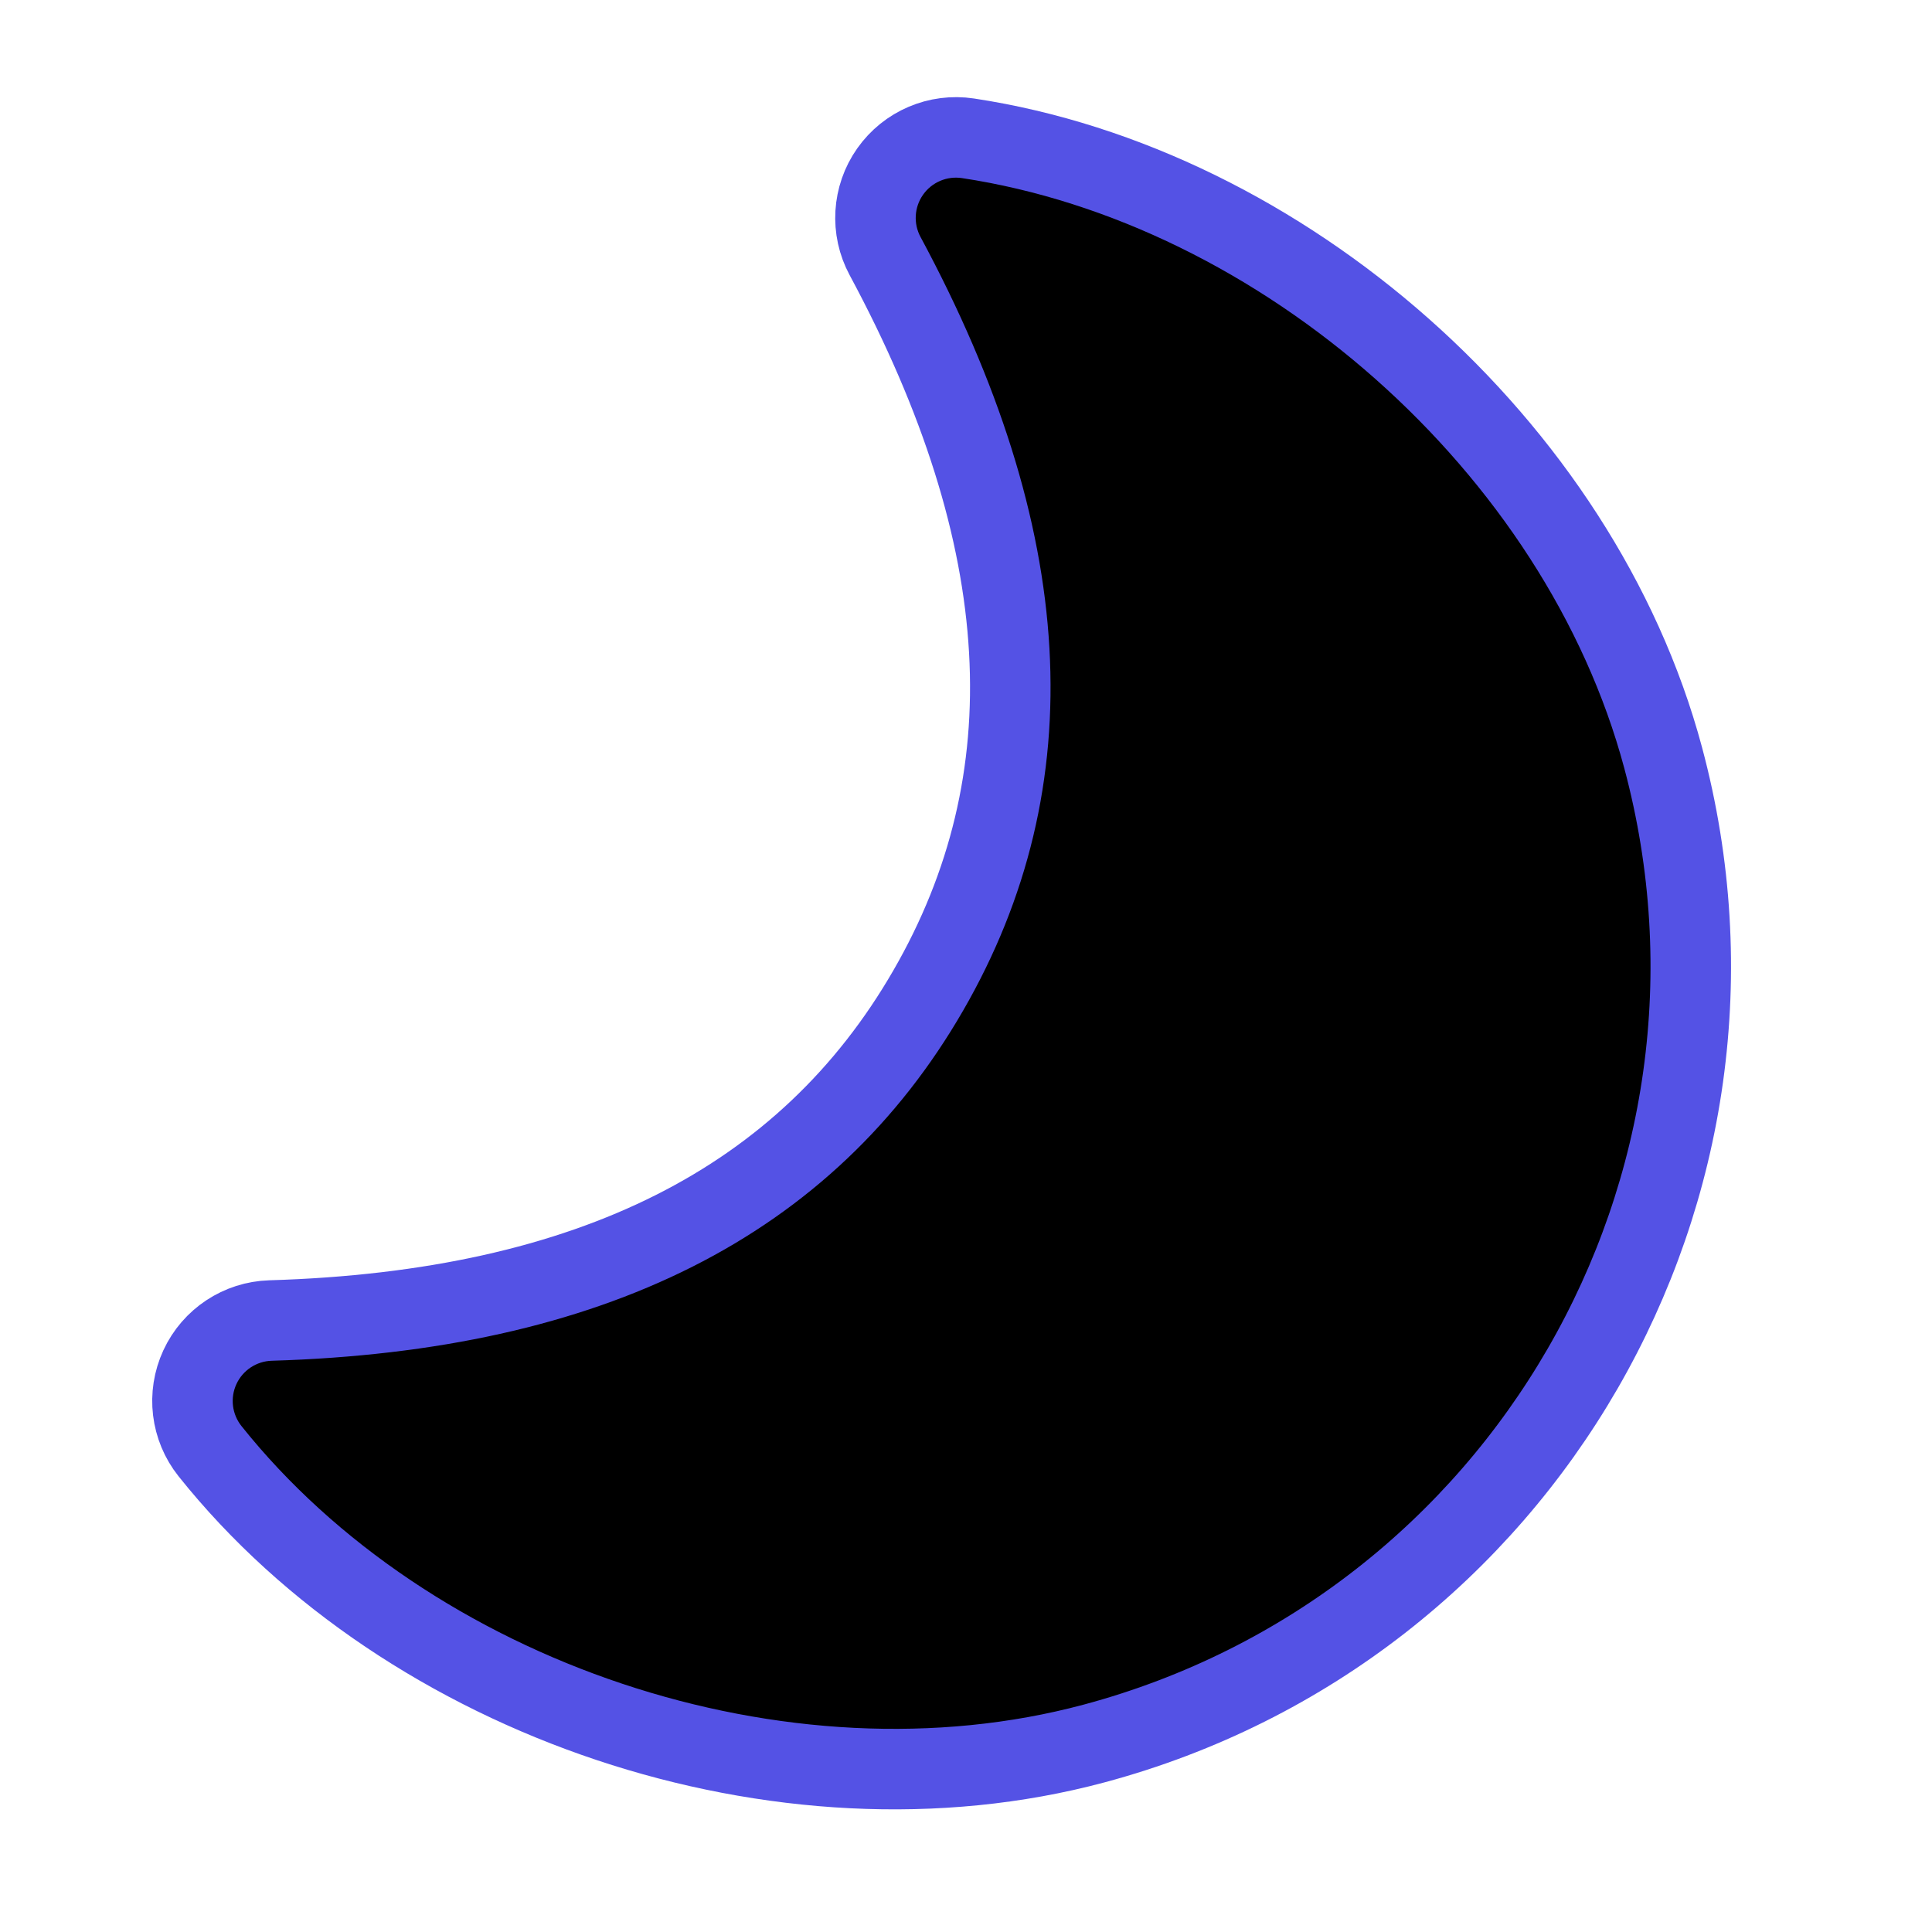
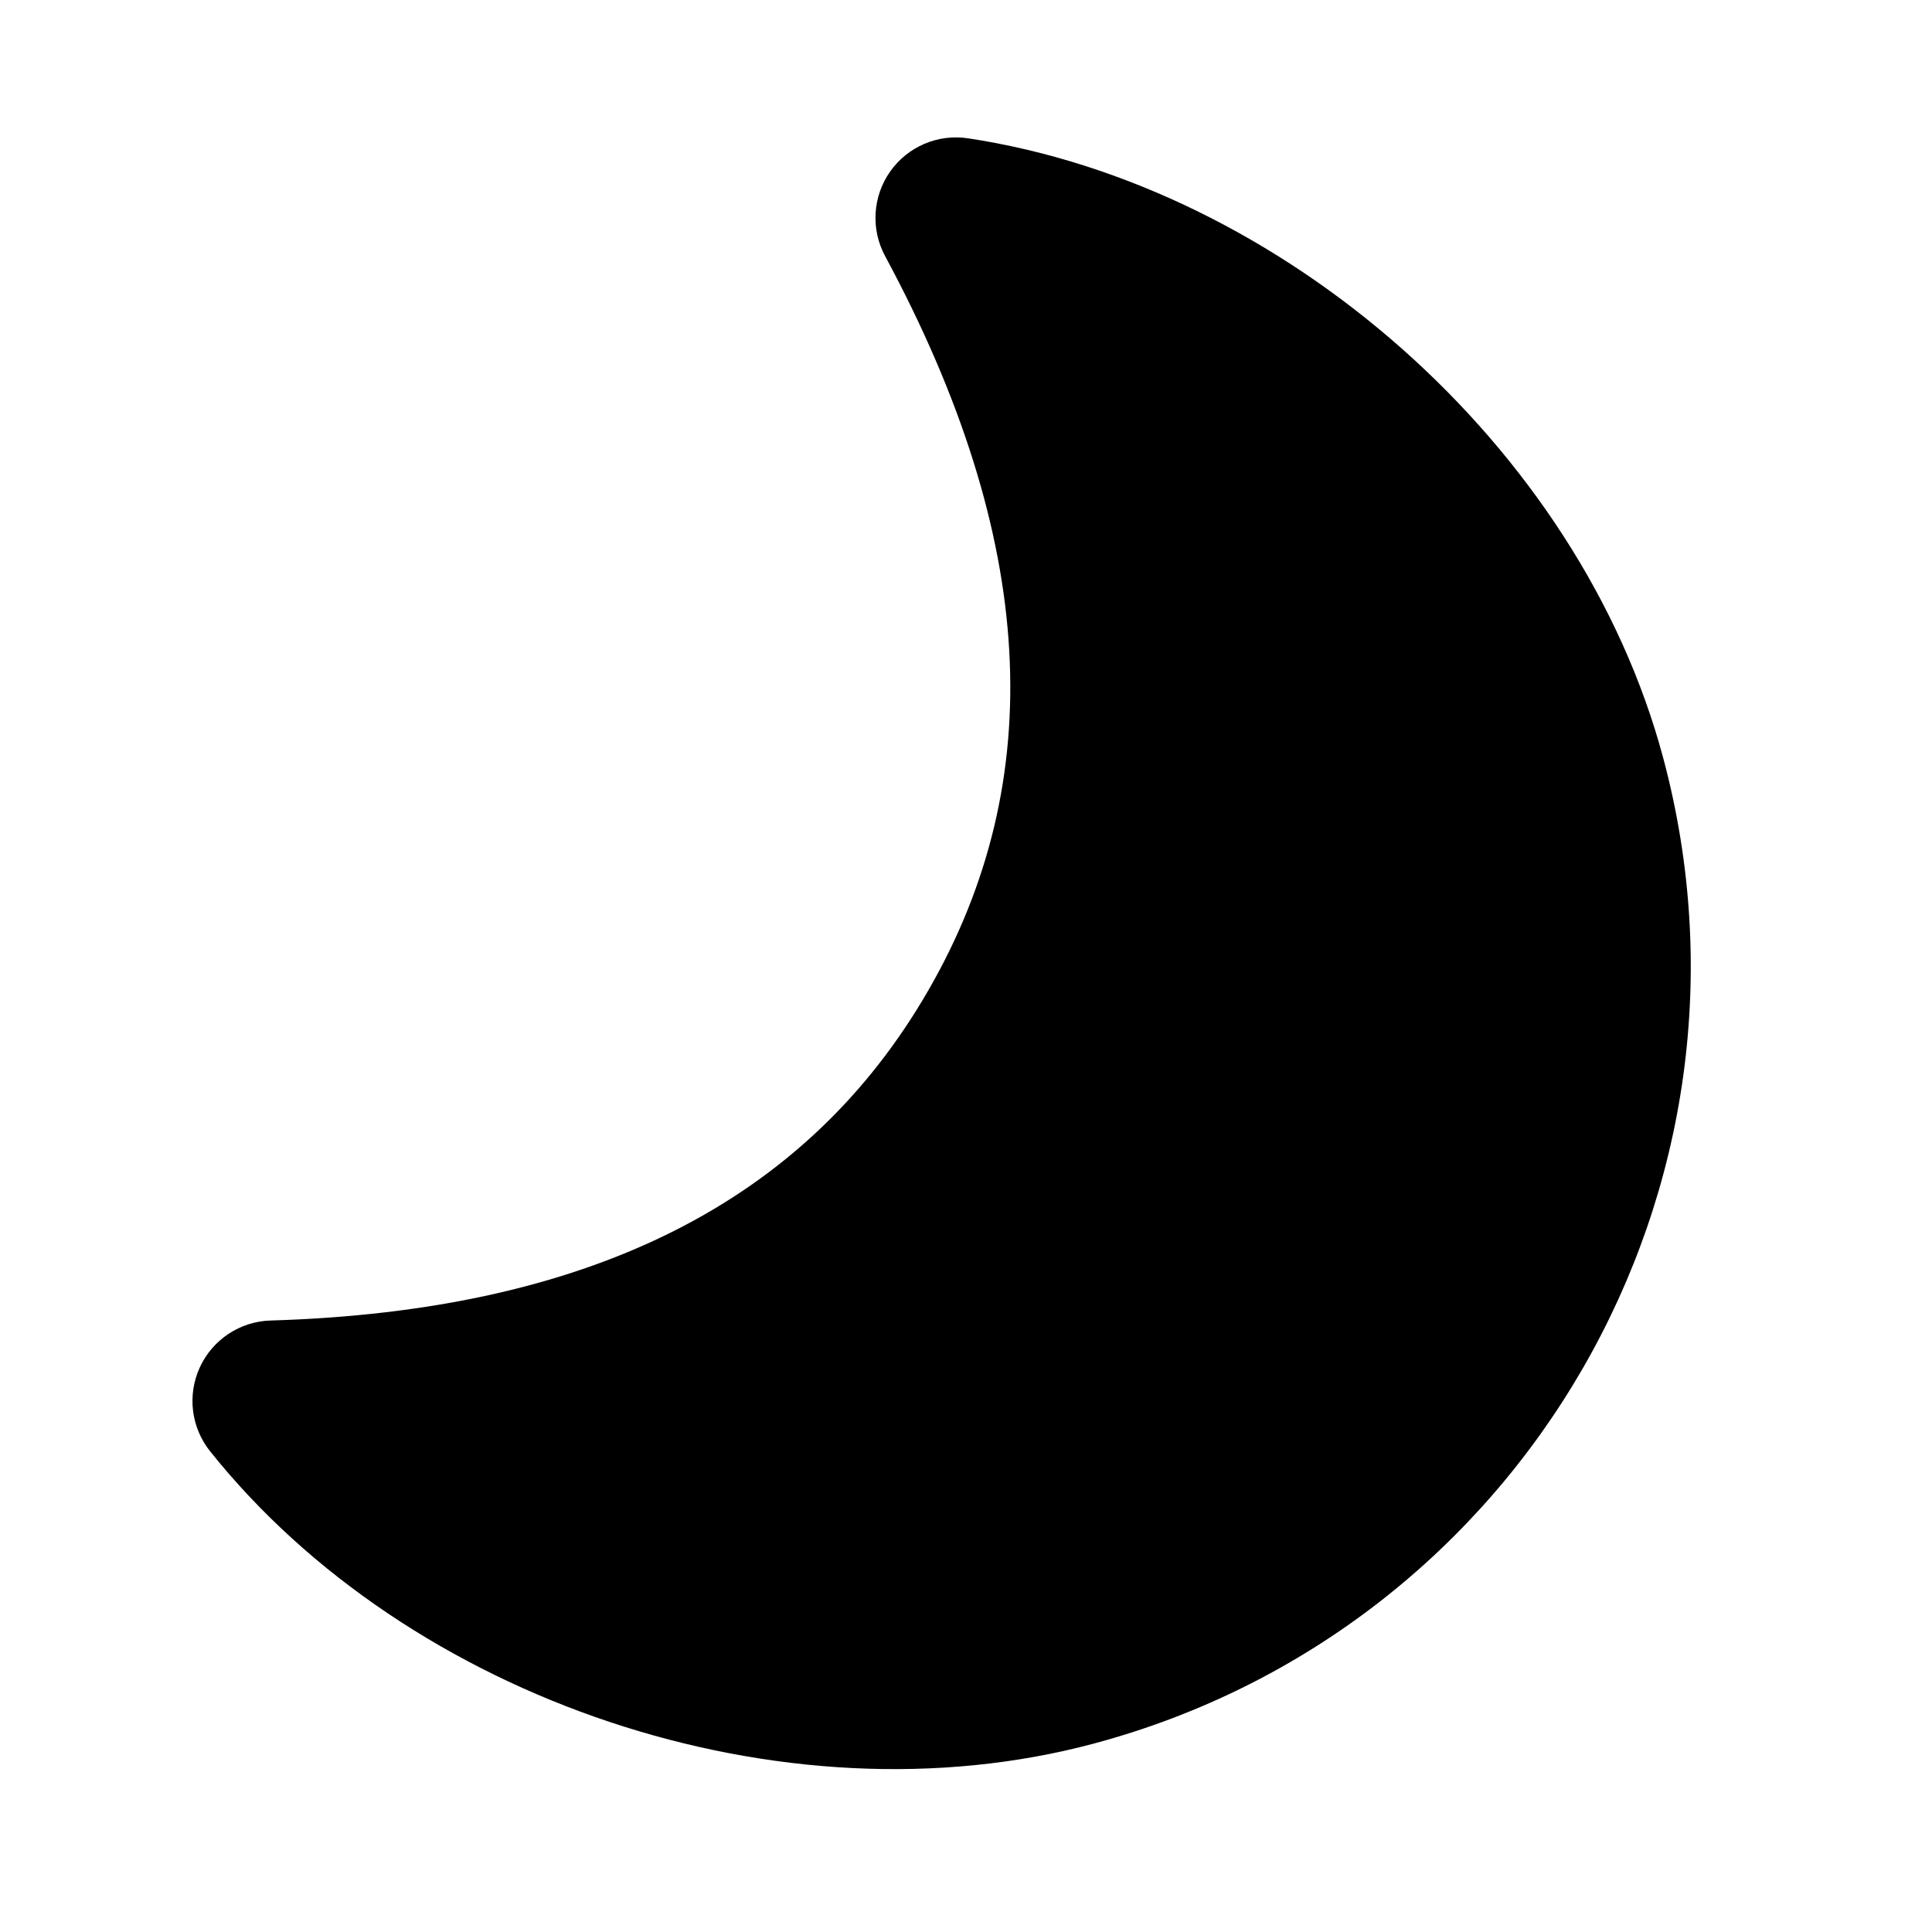
- <svg xmlns="http://www.w3.org/2000/svg" width="800px" height="800px" viewBox="0 0 24 24" fill="none" stroke="#5452e5">
+ <svg xmlns="http://www.w3.org/2000/svg" width="800px" height="800px" viewBox="0 0 24 24" fill="none">
  <g id="SVGRepo_bgCarrier" stroke-width="0" />
  <g id="SVGRepo_tracerCarrier" stroke-linecap="round" stroke-linejoin="round" stroke="#CCCCCC" stroke-width="1.104" />
  <g id="SVGRepo_iconCarrier">
    <path d="M13.589 21.659c-3.873 1.038-8.517-.545-10.98-3.632a1 1 0 0 1 .751-1.623c3.984-.118 6.662-1.485 8.17-4.098 1.51-2.613 1.354-5.616-.535-9.125a1 1 0 0 1 1.03-1.463c3.904.59 7.597 3.82 8.635 7.694 1.43 5.334-1.737 10.818-7.071 12.247z" fill="#000000" />
  </g>
</svg>
